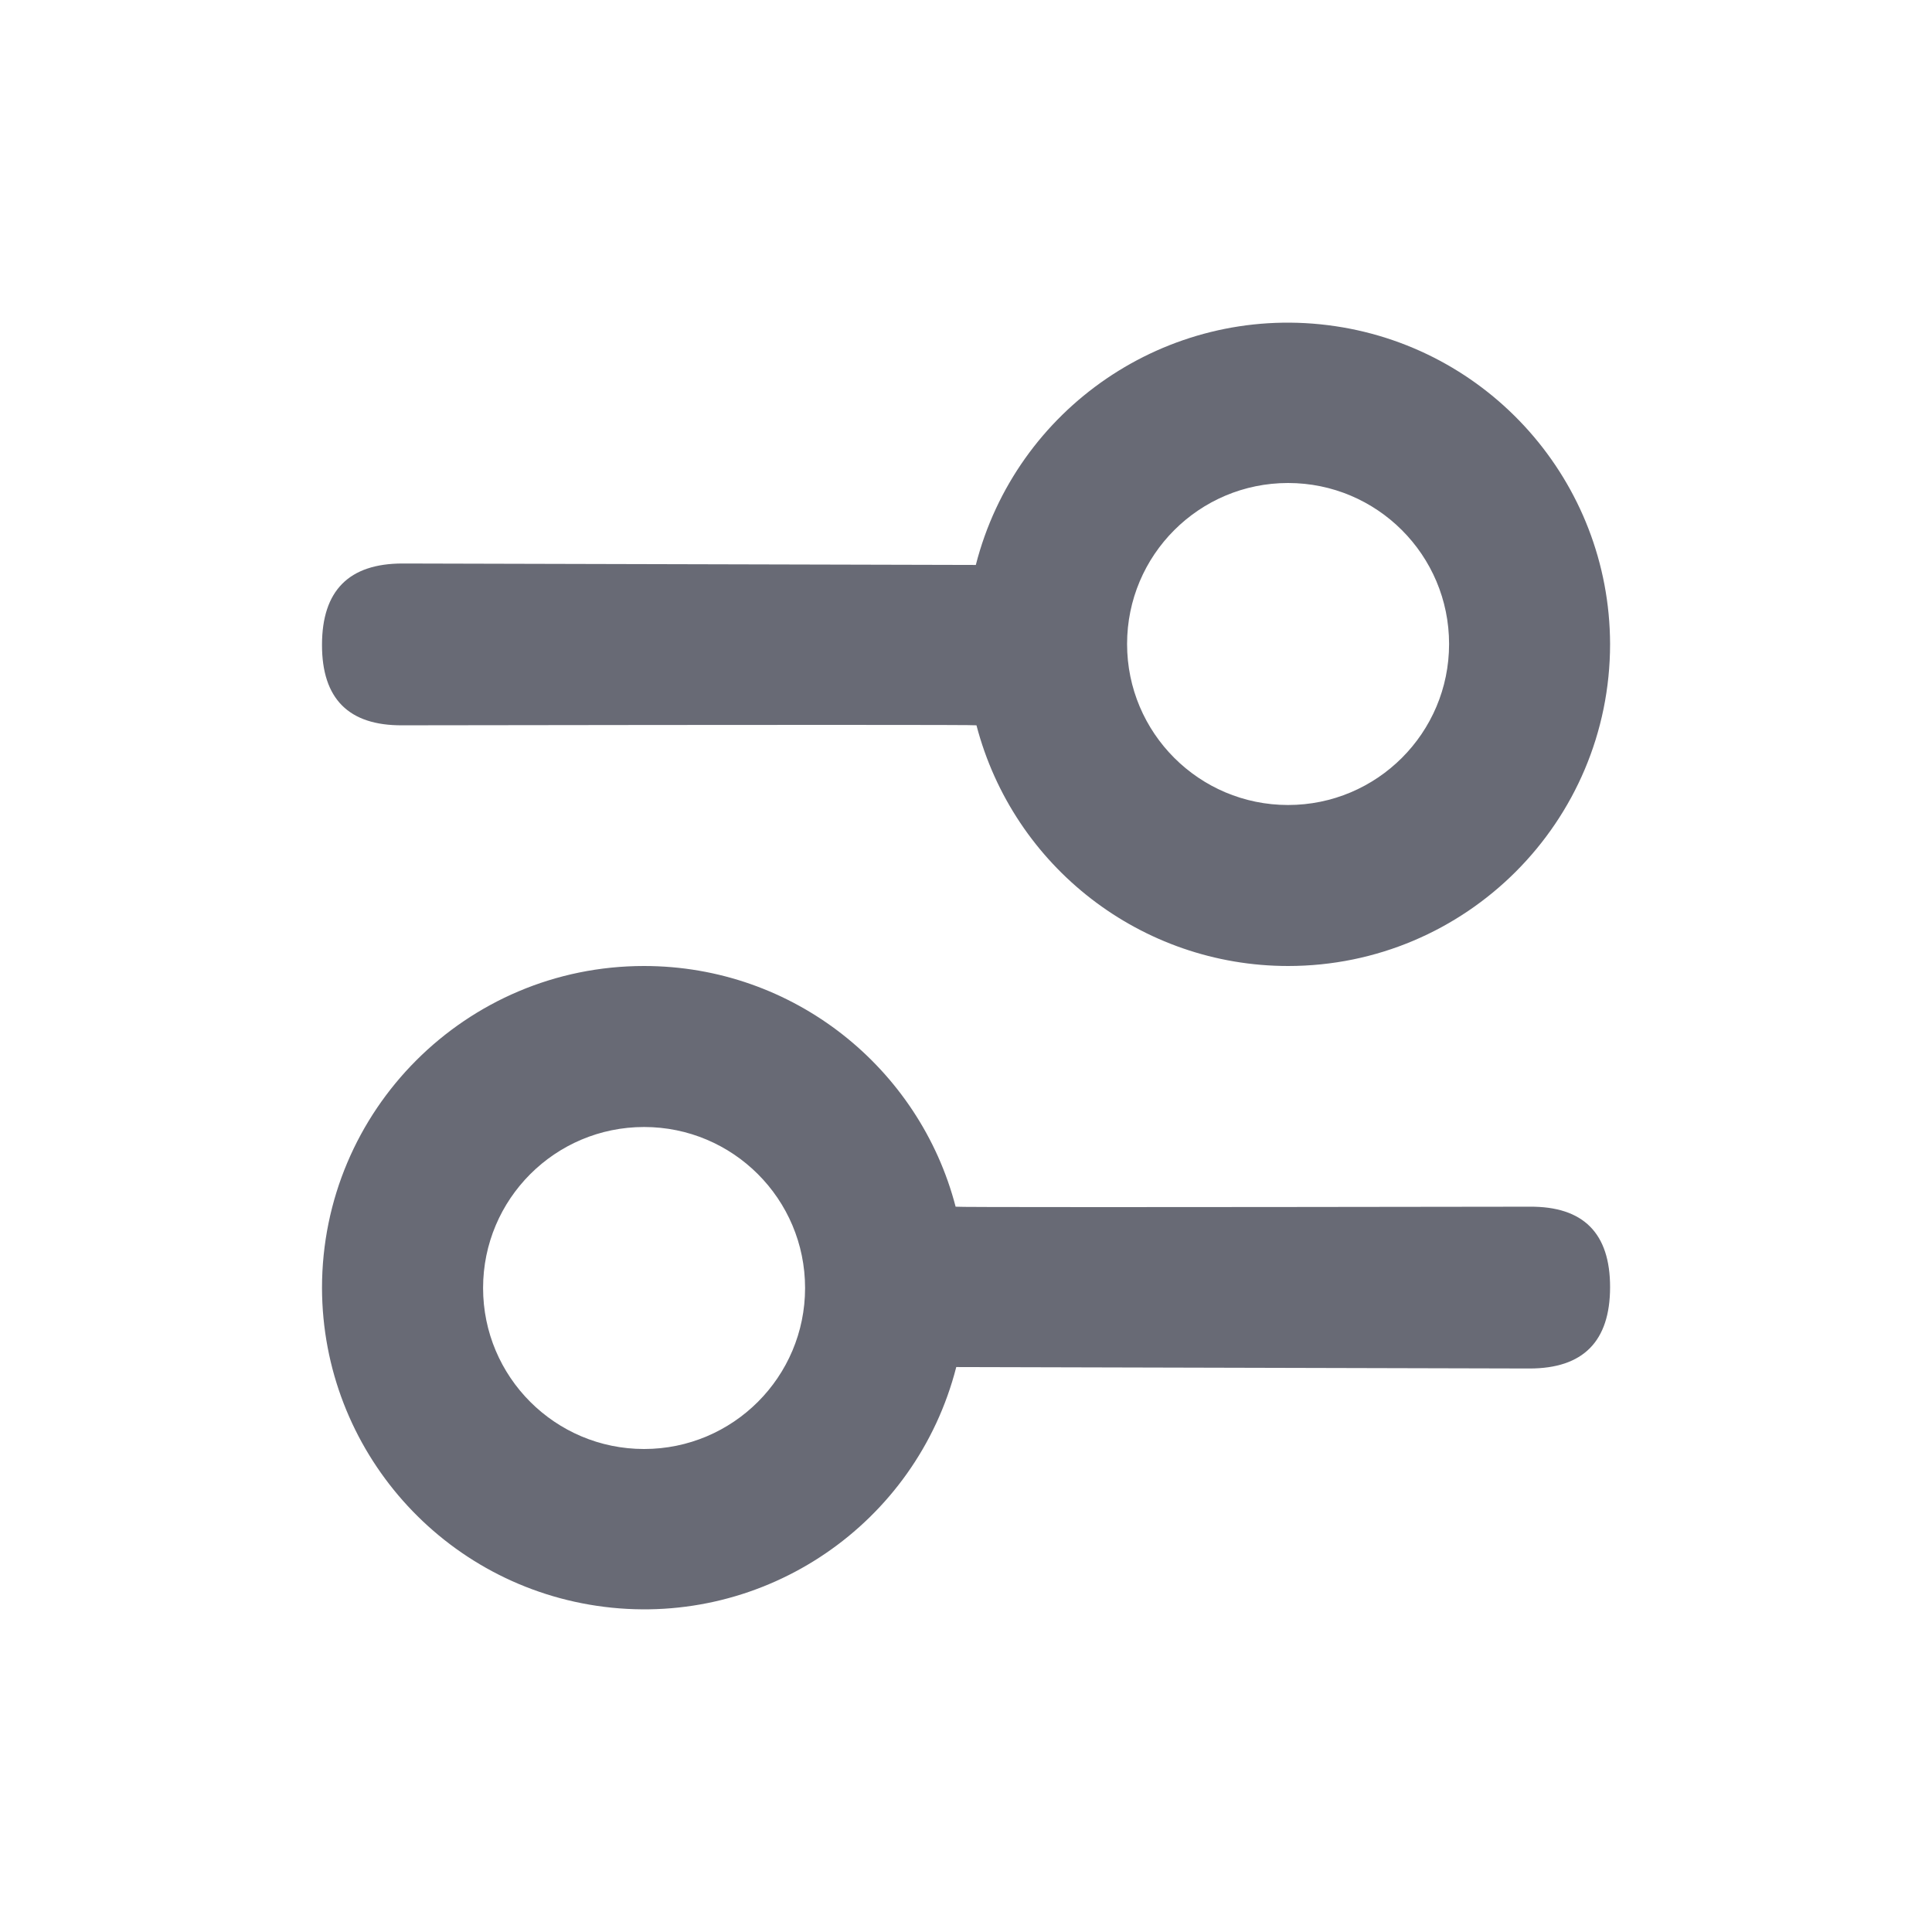
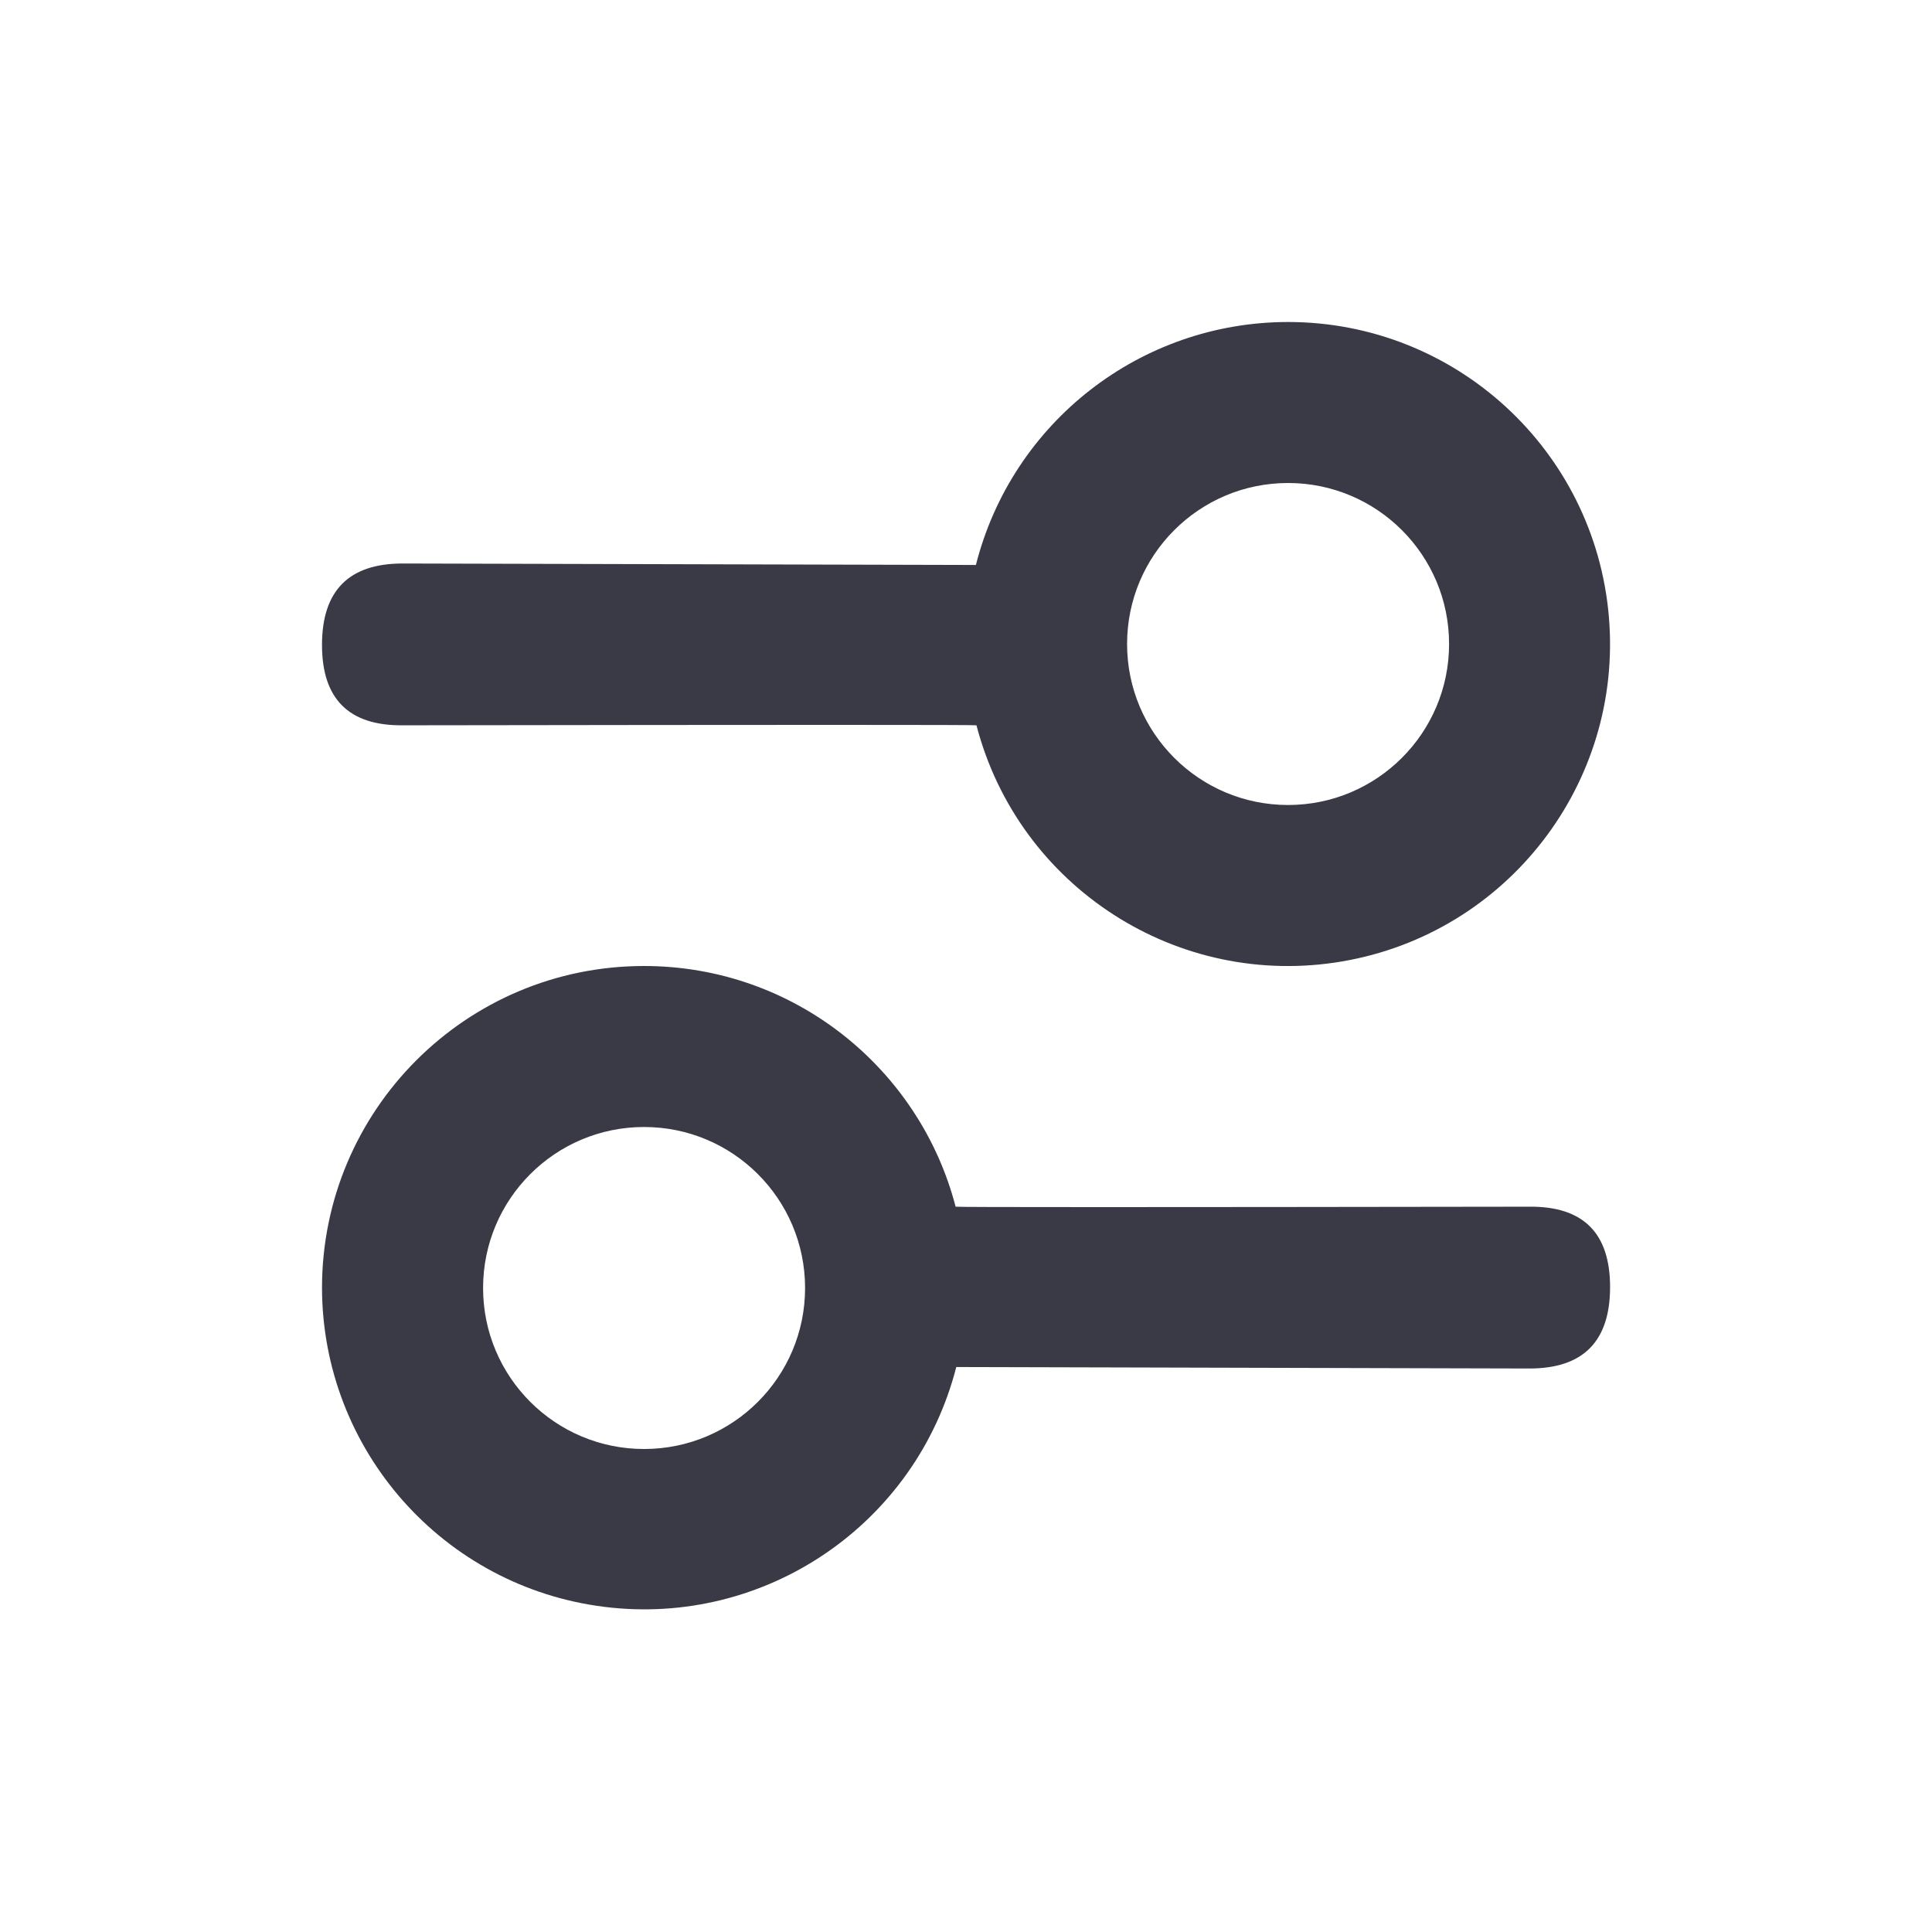
<svg xmlns="http://www.w3.org/2000/svg" width="24" height="24" viewBox="0 0 24 24">
-   <path fill="#686A75" fill-rule="evenodd" d="M16.001 12a4.002 4.002 0 0 1-3.871-2.99c0-.007-2.377-.007-7.131 0-.667.005-1-.329-.999-1.001C4.001 7.336 4.335 7 5.001 7l7.121.018A4.002 4.002 0 0 1 20.001 8a4 4 0 0 1-4 4zM8 12c1.86 0 3.424 1.27 3.871 2.99 0 .007 2.377.007 7.131 0 .667-.005 1 .329.999 1.001C20 16.664 19.666 17 19 17l-7.121-.018A4.002 4.002 0 0 1 4 16a4 4 0 0 1 4-4zm8.001-2a2 2 0 1 0 0-4 2 2 0 0 0 0 4zm-8 8a2 2 0 1 0 0-4 2 2 0 0 0 0 4z" />
+   <path fill="#3A3A47" fill-rule="evenodd" d="M8 12c1.86 0 3.424 1.27 3.871 2.99 0 .007 2.377.007 7.131 0 .667-.005 1 .329.999 1.001C20 16.664 19.666 17 19 17l-6.998-.018h-.123A4.002 4.002 0 0 1 4 16a4 4 0 0 1 4-4zm.001 2a2 2 0 1 0 0 4 2 2 0 0 0 0-4zm8-10a4 4 0 1 1-3.871 5.01c0-.007-2.377-.007-7.131 0-.667.005-1-.329-.999-1.001C4.001 7.336 4.335 7 5.001 7L12 7.018h.123A4.002 4.002 0 0 1 16.001 4zm0 2a2 2 0 1 0 0 4 2 2 0 0 0 0-4z" />
</svg>
